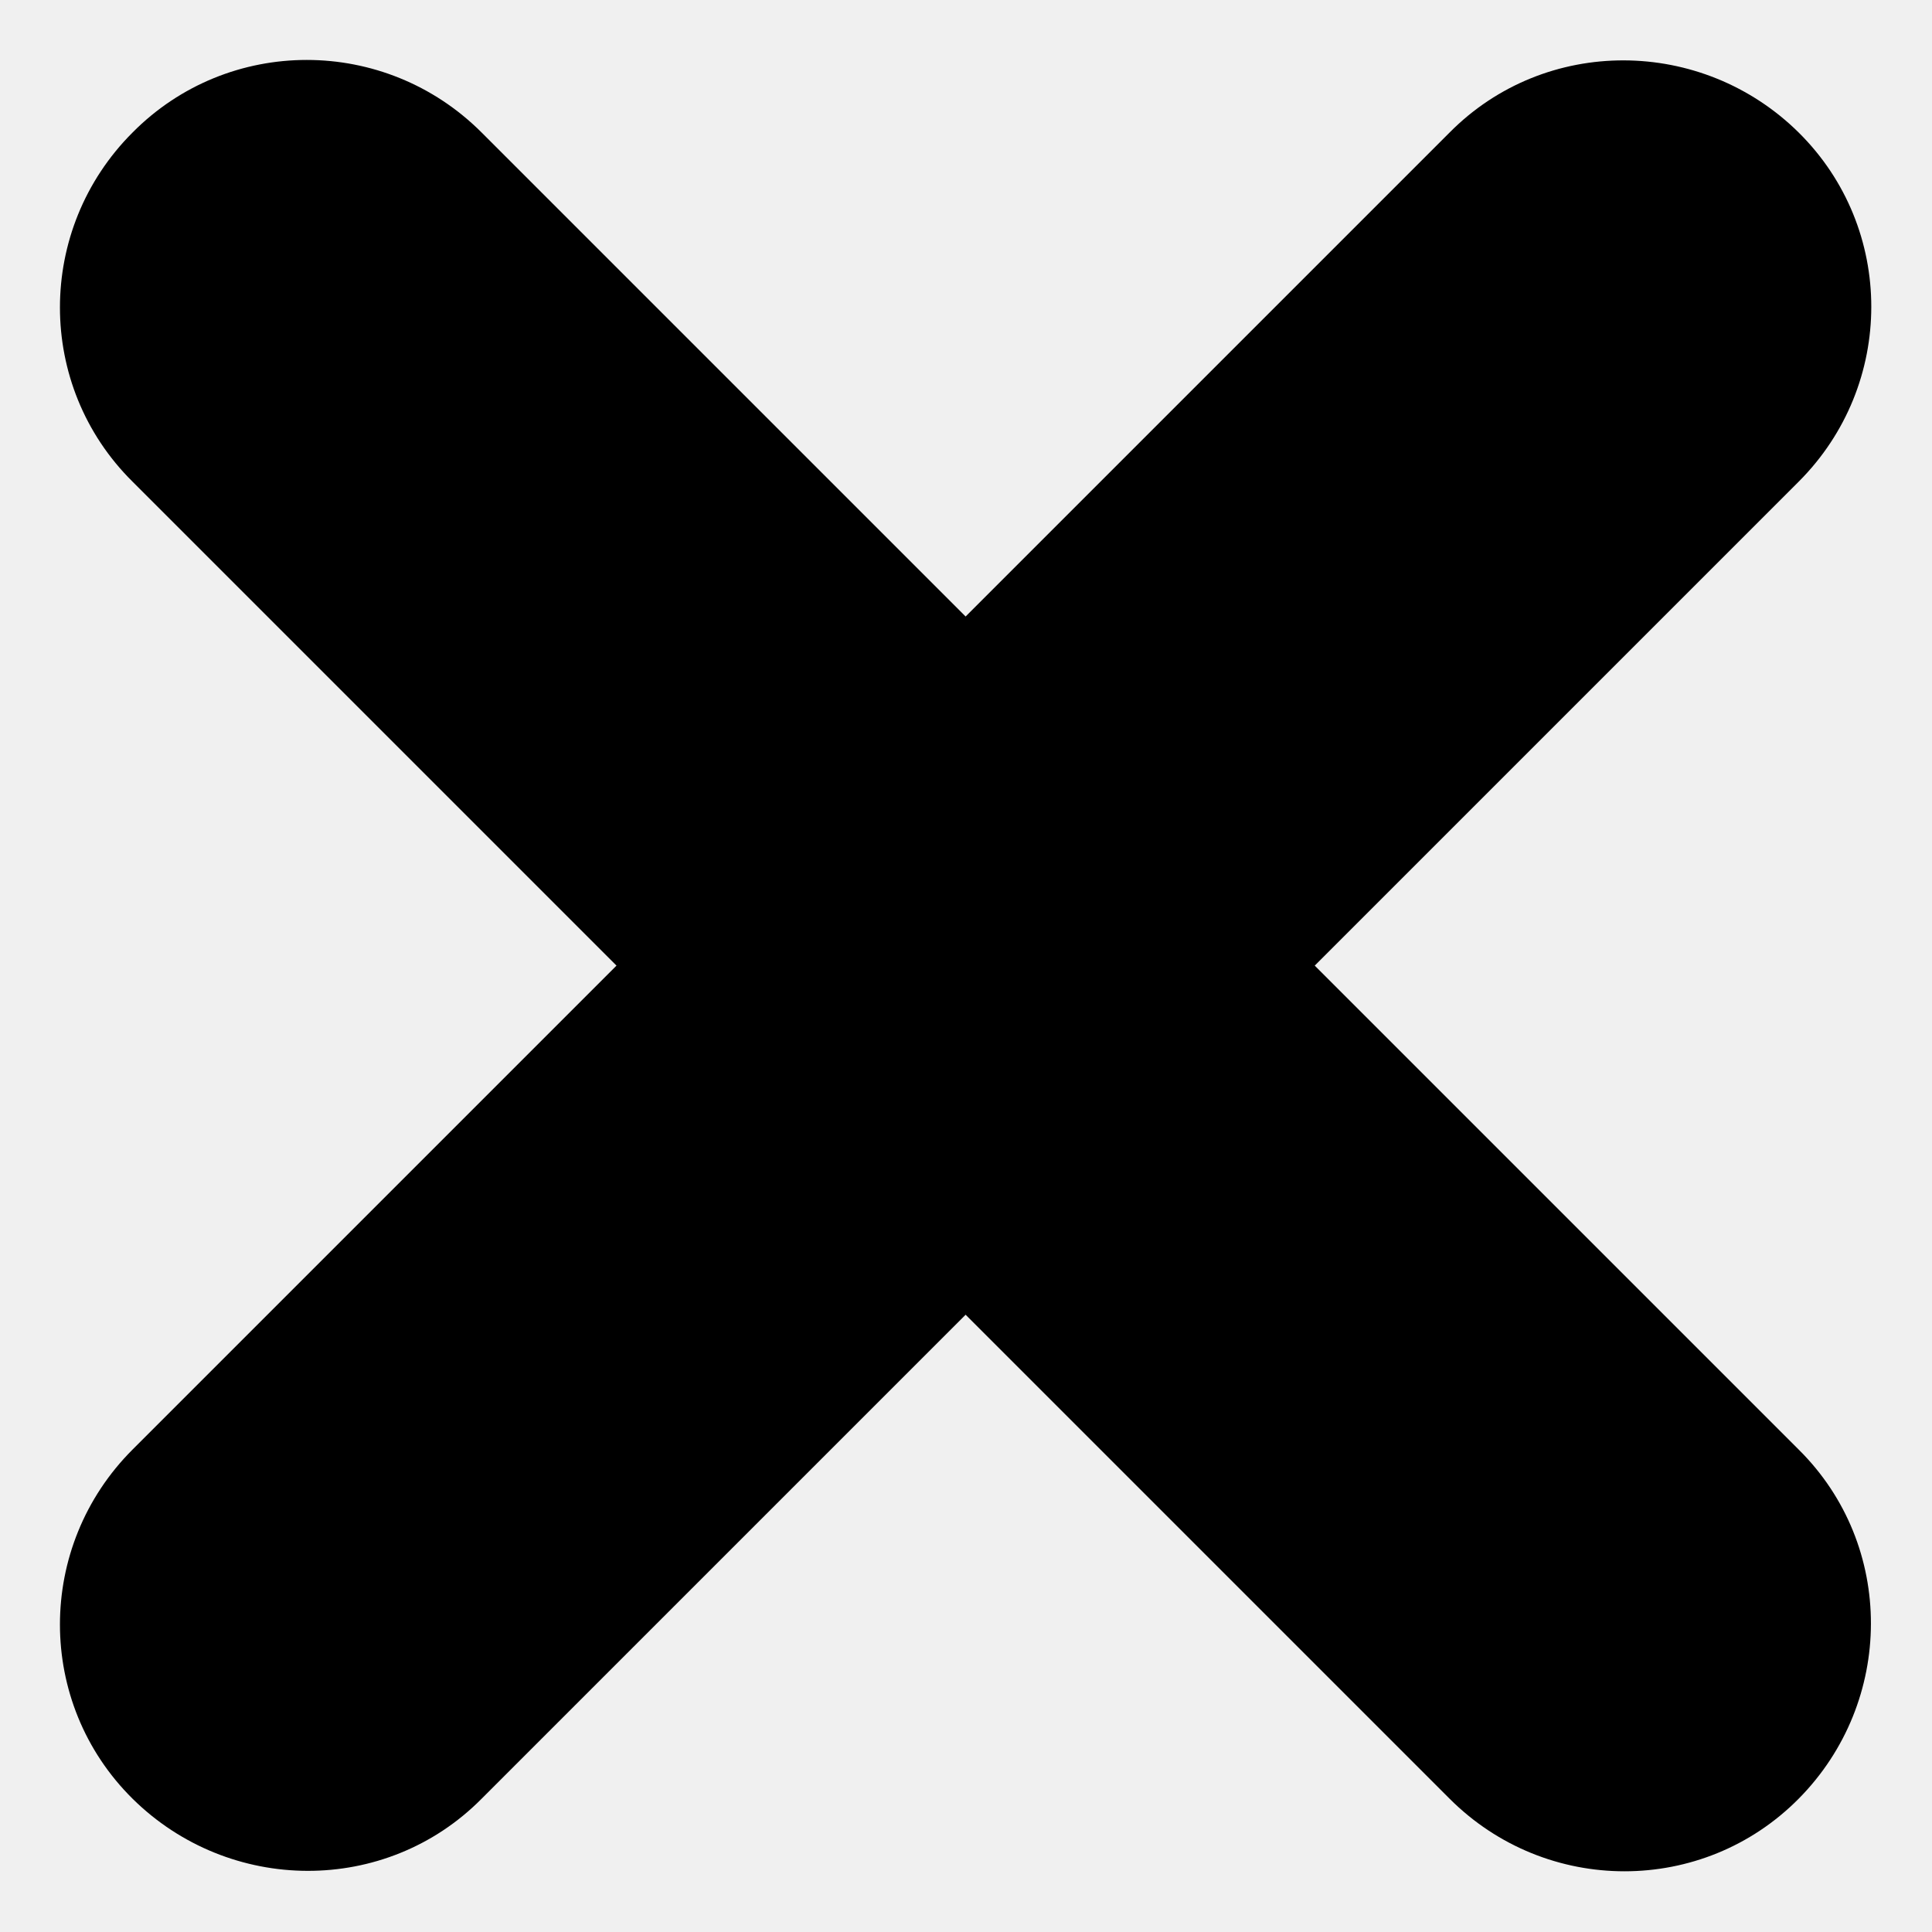
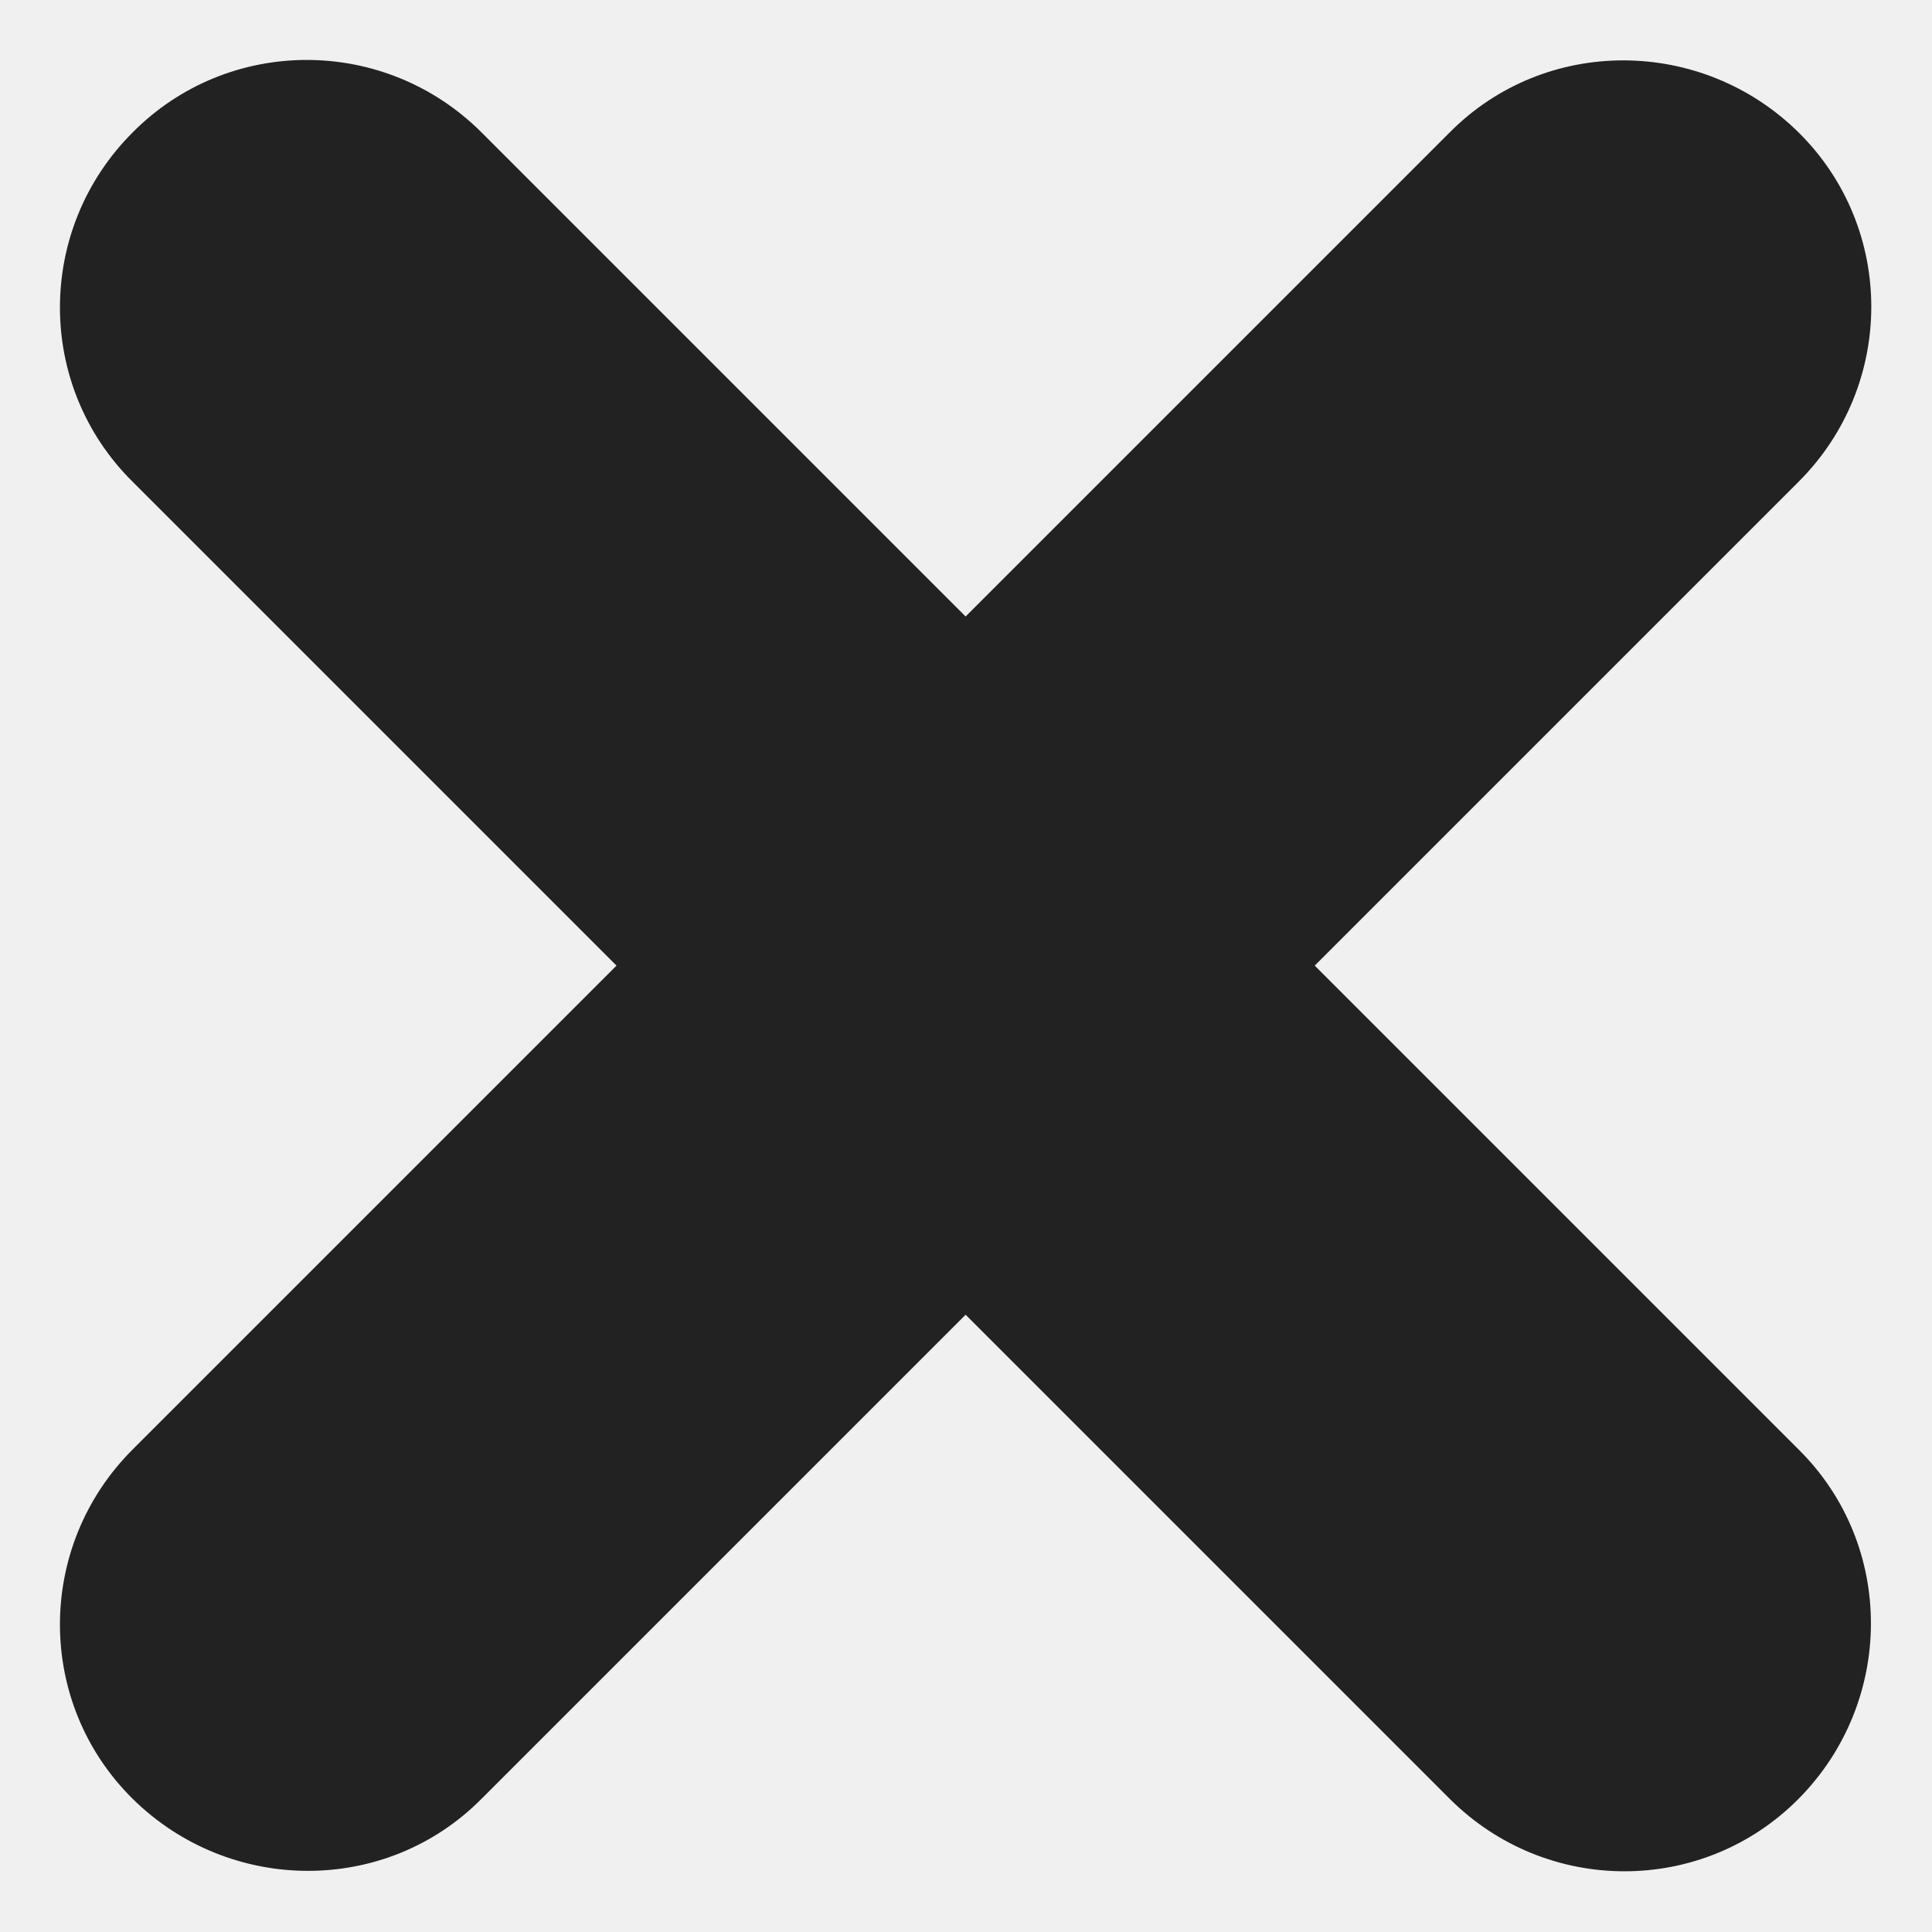
<svg xmlns="http://www.w3.org/2000/svg" width="10" height="10" viewBox="0 0 10 10" fill="none">
  <g clip-path="url(#clip0_54_1487)">
-     <path d="M0.686 0.686C0.185 1.187 0.185 1.997 0.686 2.493L3.191 4.998L0.686 7.503C0.185 8.004 0.185 8.814 0.686 9.31C1.187 9.805 1.997 9.811 2.493 9.31L4.998 6.805L7.503 9.31C8.004 9.811 8.814 9.811 9.31 9.31C9.806 8.809 9.811 7.999 9.31 7.503L6.805 4.998L9.31 2.493C9.811 1.992 9.811 1.182 9.31 0.686C8.809 0.191 7.999 0.185 7.503 0.686L4.998 3.191L2.493 0.686C1.992 0.185 1.182 0.185 0.686 0.686Z" fill="black" />
+     <path d="M0.686 0.686C0.185 1.187 0.185 1.997 0.686 2.493L3.191 4.998L0.686 7.503C0.185 8.004 0.185 8.814 0.686 9.31C1.187 9.805 1.997 9.811 2.493 9.31L4.998 6.805L7.503 9.31C8.004 9.811 8.814 9.811 9.31 9.31C9.806 8.809 9.811 7.999 9.31 7.503L6.805 4.998L9.31 2.493C9.811 1.992 9.811 1.182 9.31 0.686C8.809 0.191 7.999 0.185 7.503 0.686L4.998 3.191L2.493 0.686C1.992 0.185 1.182 0.185 0.686 0.686Z" fill="#222222" />
  </g>
  <defs>
    <clipPath id="clip0_54_1487">
      <rect width="10" height="10" fill="white" />
    </clipPath>
  </defs>
</svg>
